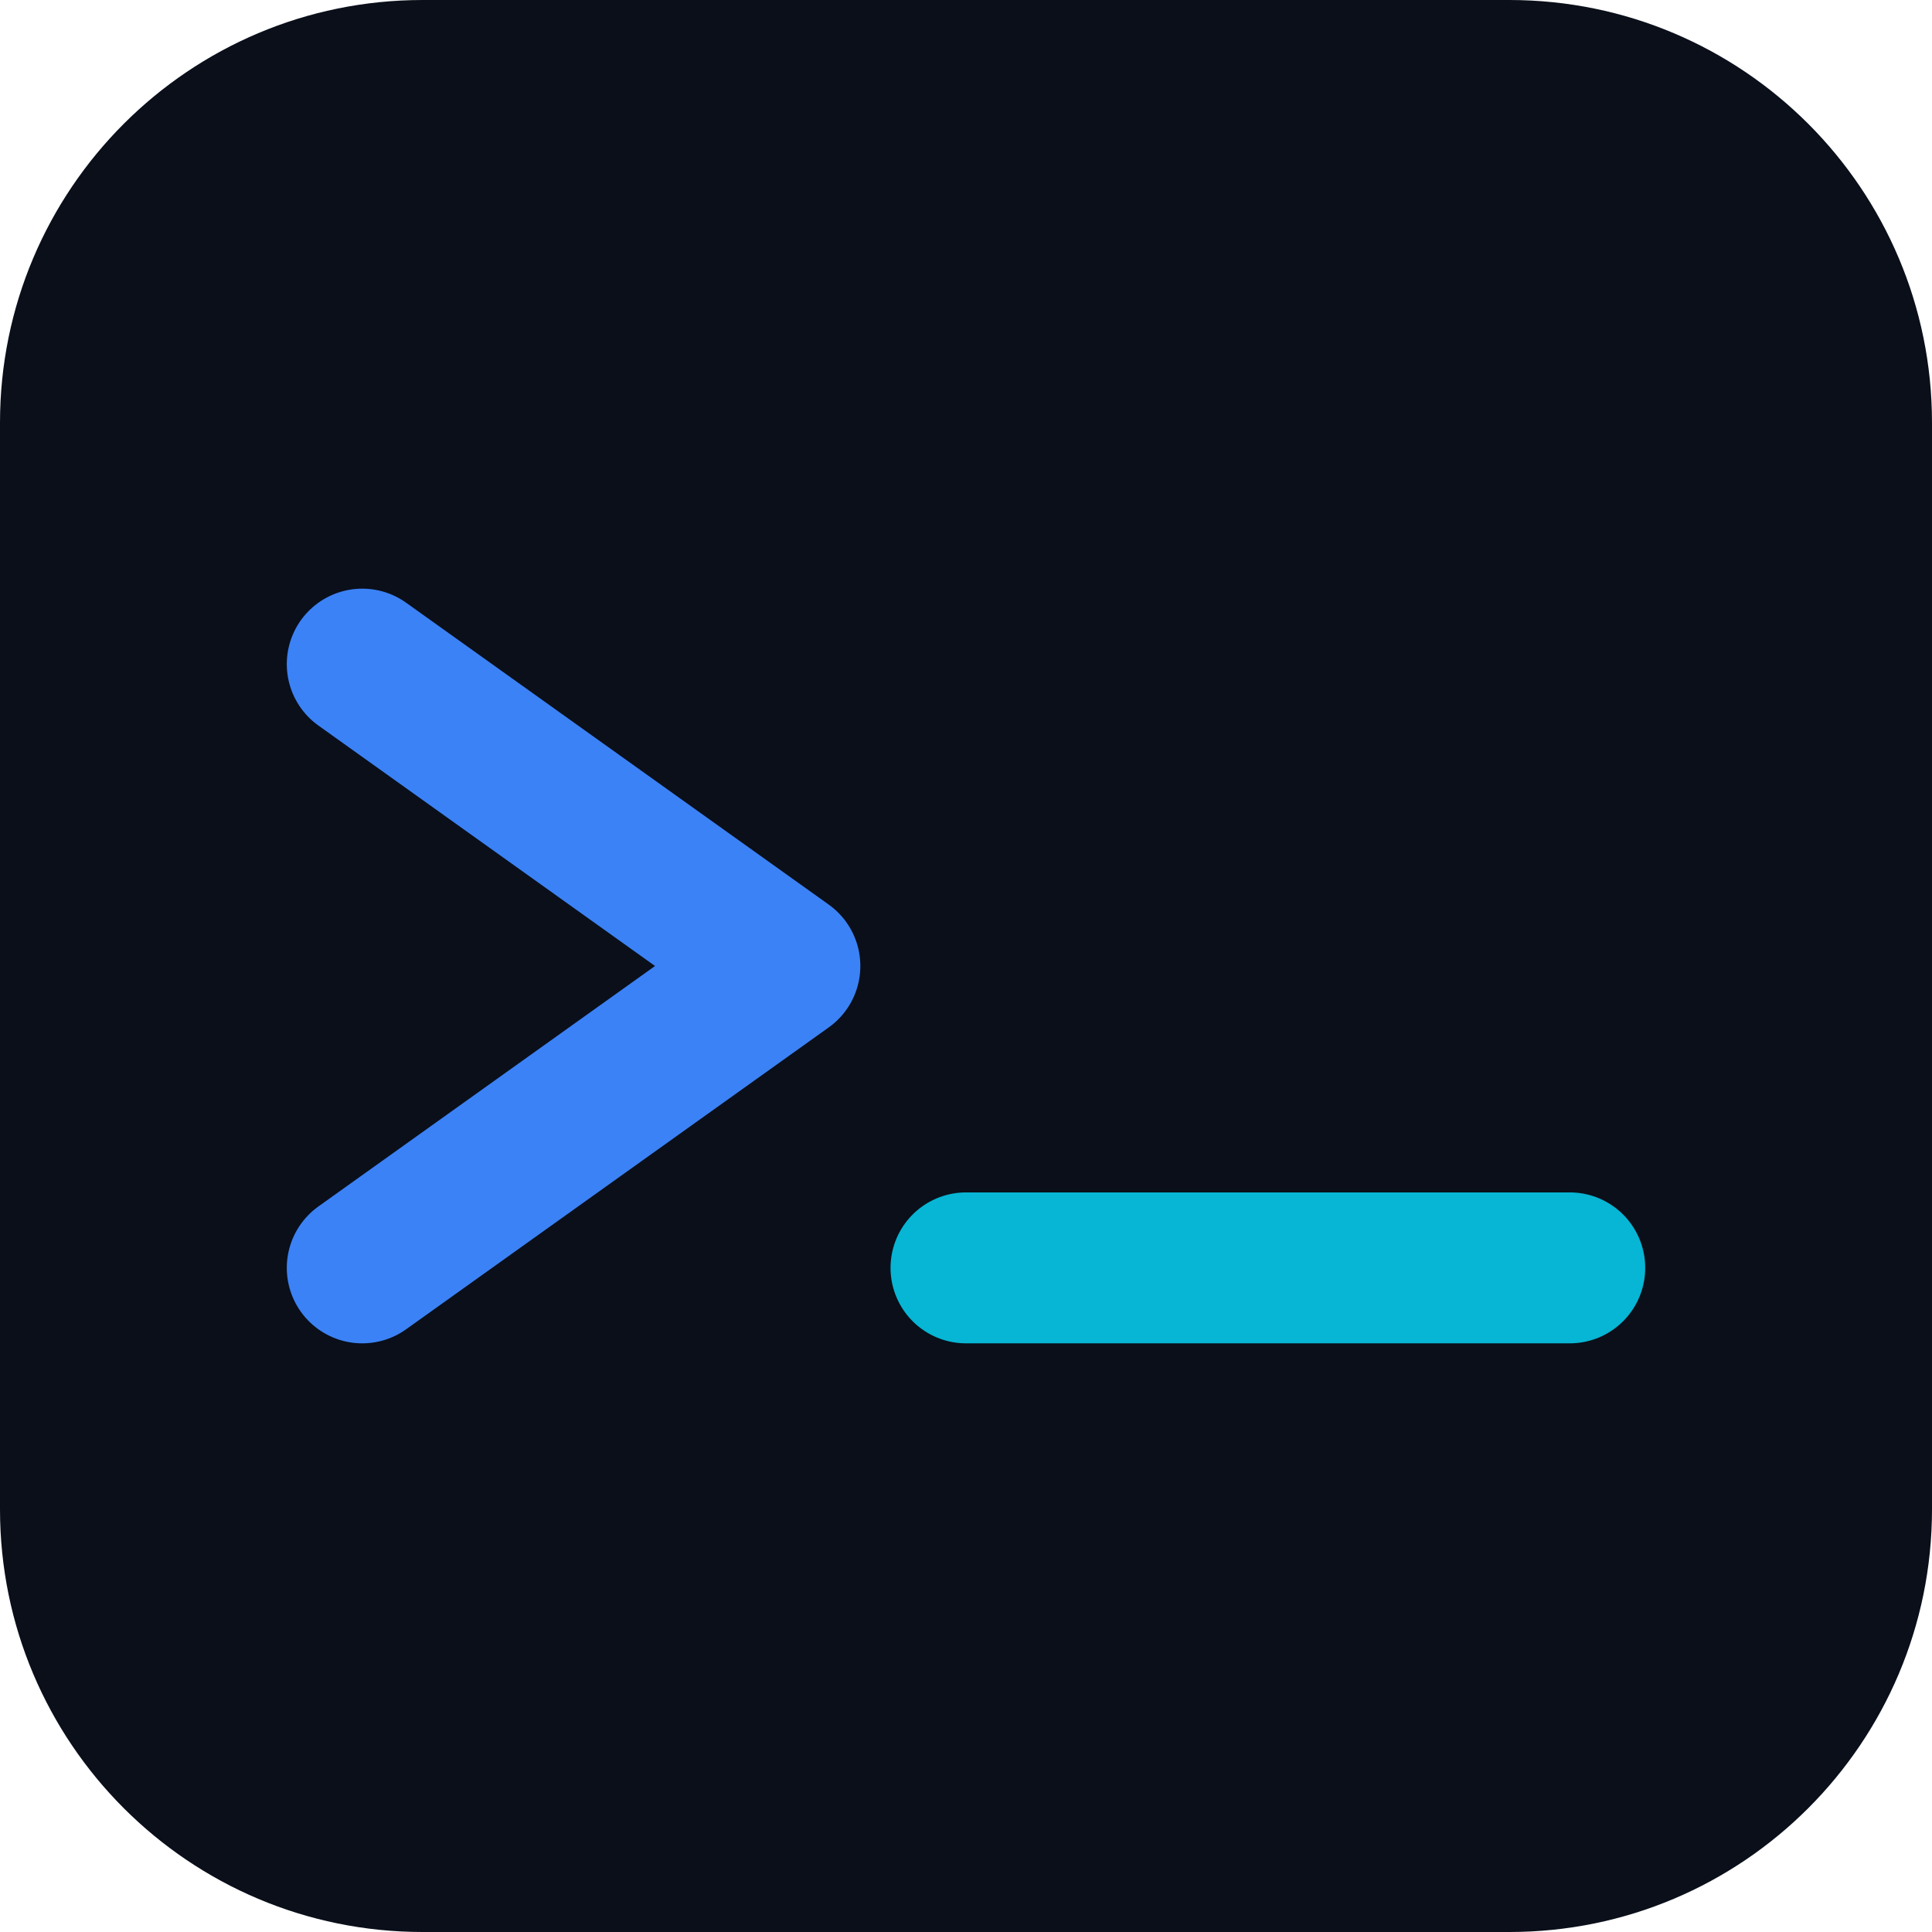
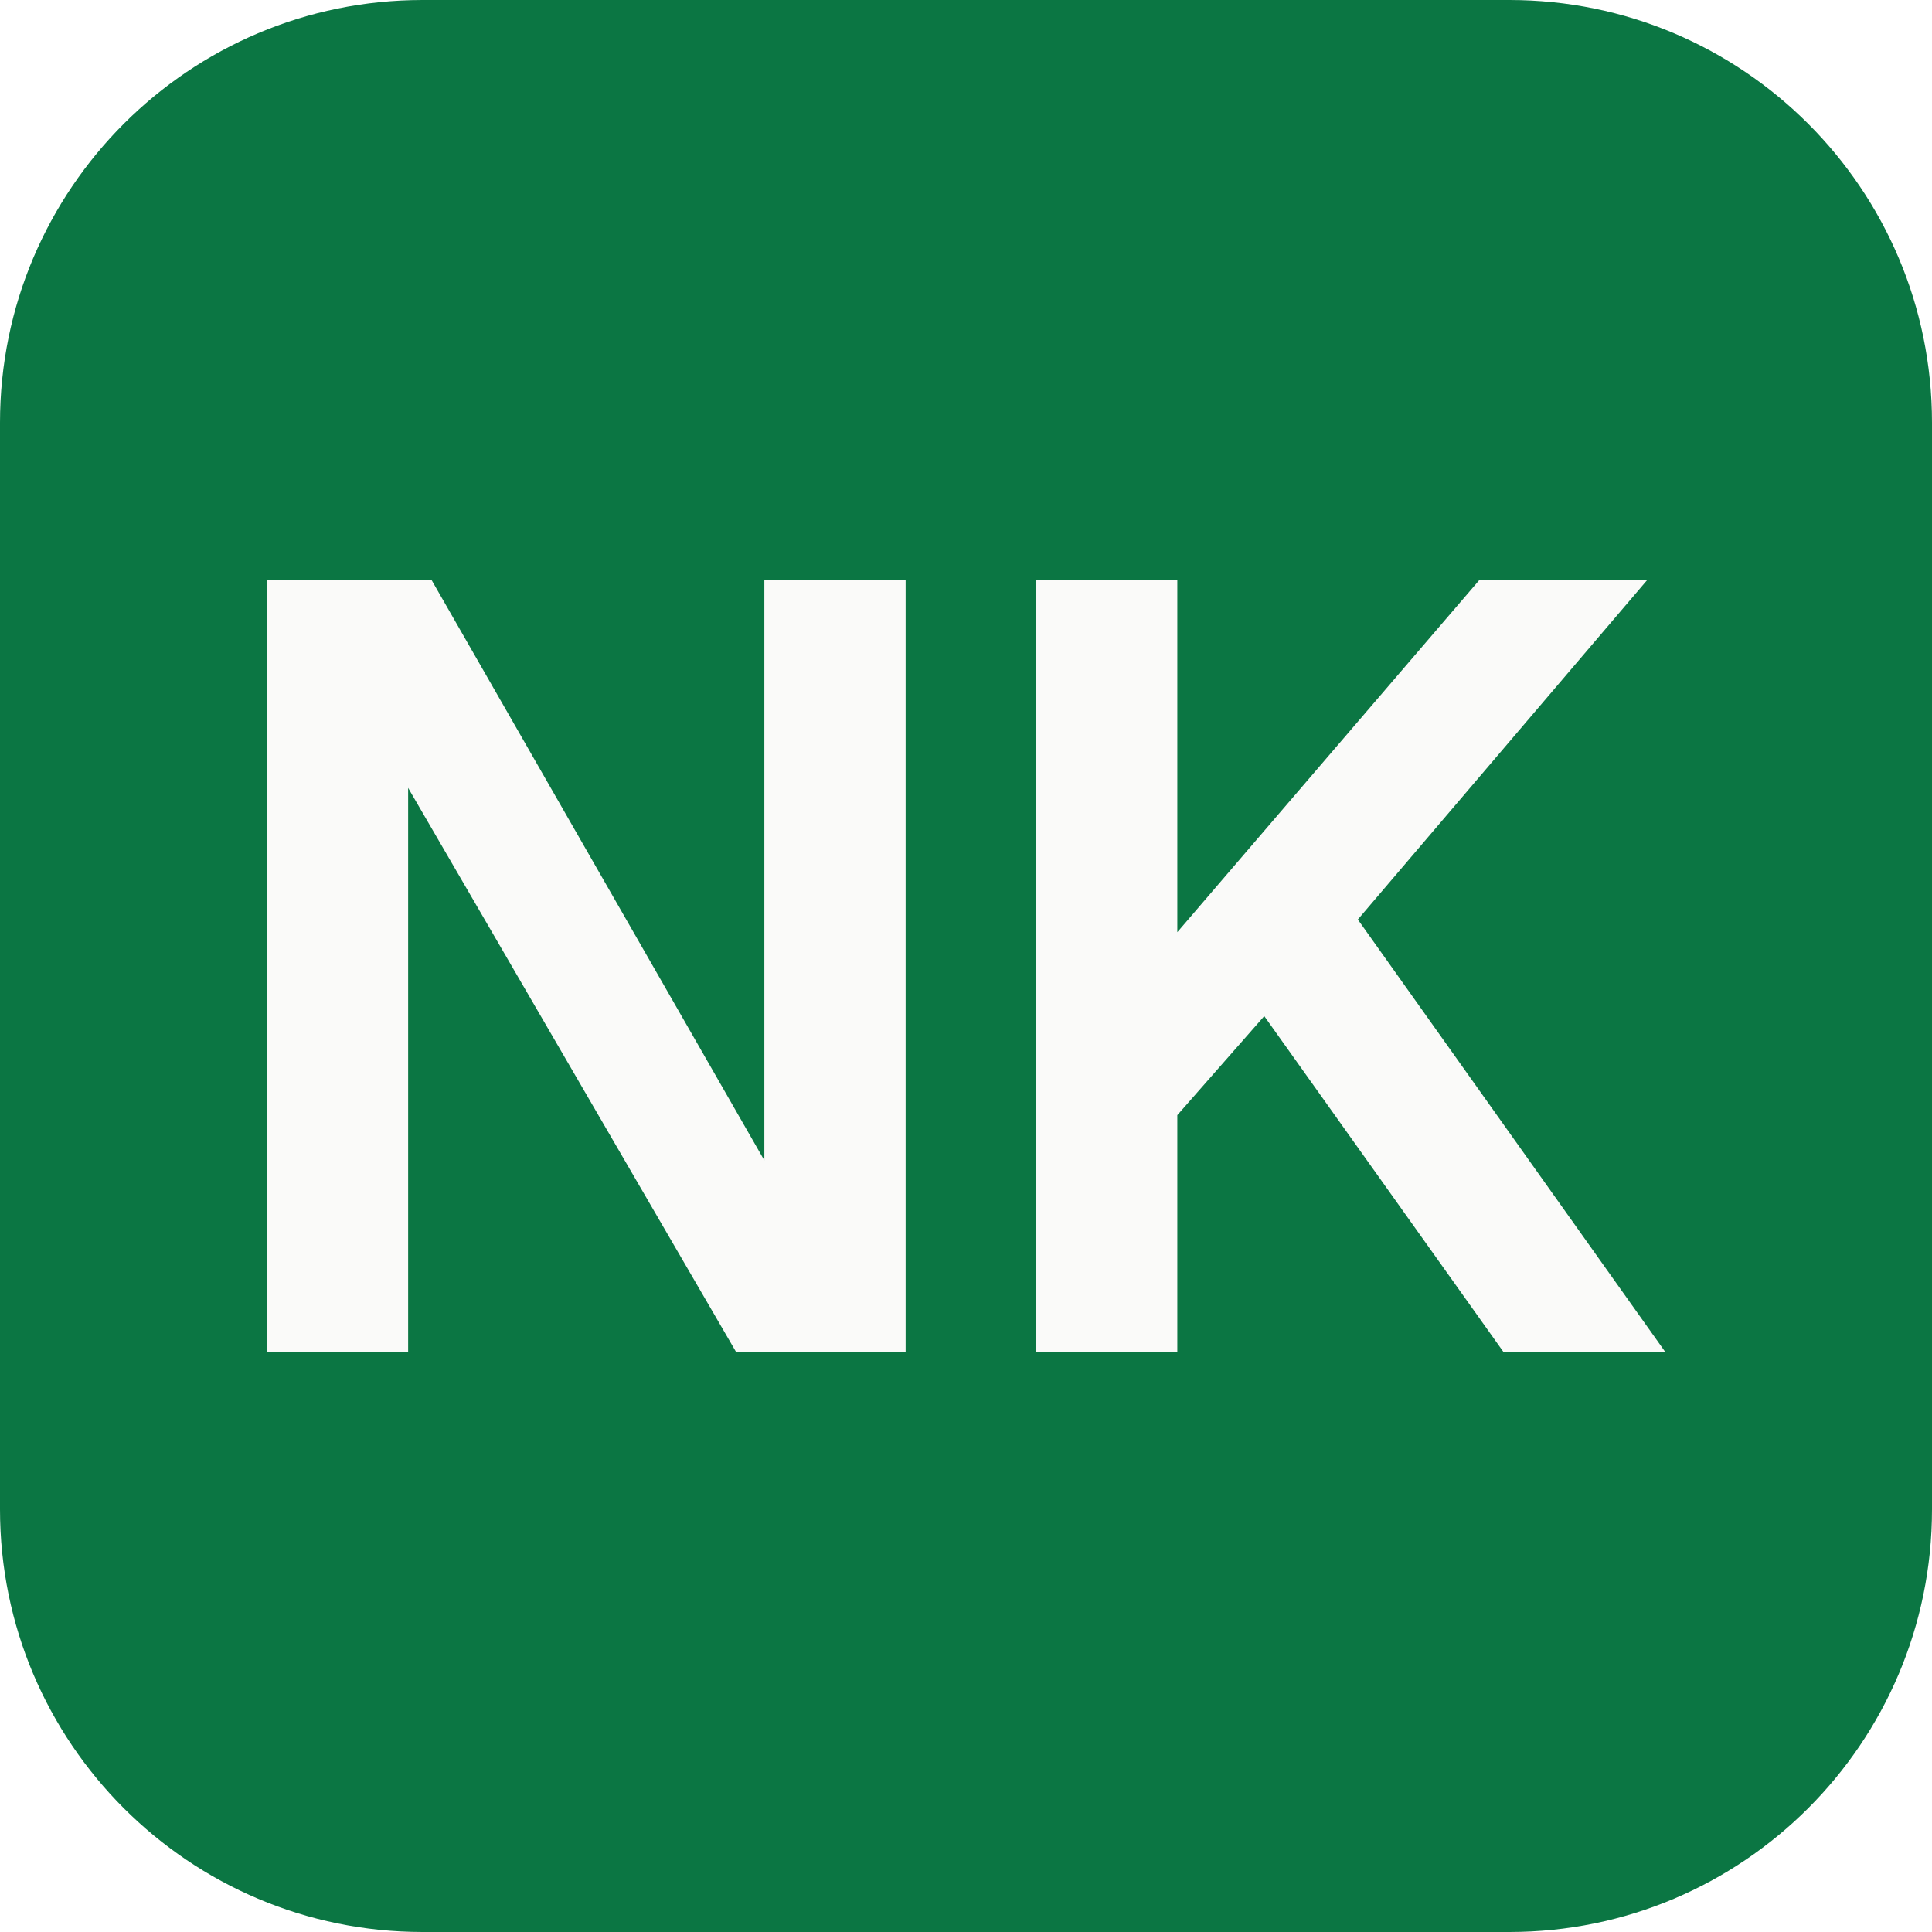
<svg xmlns="http://www.w3.org/2000/svg" viewBox="0 0 32 32">
-   <rect width="32" height="32" rx="7" fill="#0a0f1a" />
-   <path d="M6 11 L13 16 L6 21" fill="none" stroke="#3b82f6" stroke-width="2.5" stroke-linecap="round" stroke-linejoin="round" />
-   <path d="M16 21 L26 21" fill="none" stroke="#06b6d4" stroke-width="2.5" stroke-linecap="round" />
+   <rect width="32" height="32" rx="7" fill="#0b7643" />
+   <path d="M6.76 22.39L4.42 22.39L4.42 9.61L7.15 9.61L12.66 19.22L12.66 9.61L15 9.61L15 22.39L12.19 22.39L6.76 13.05M19.50 22.39L17.16 22.39L17.16 9.61L19.50 9.61L19.50 15.44L24.50 9.61L27.28 9.61L22.49 15.23L27.58 22.39L24.90 22.39L20.94 16.83L19.50 18.47" fill="#fafaf9" />
</svg>
